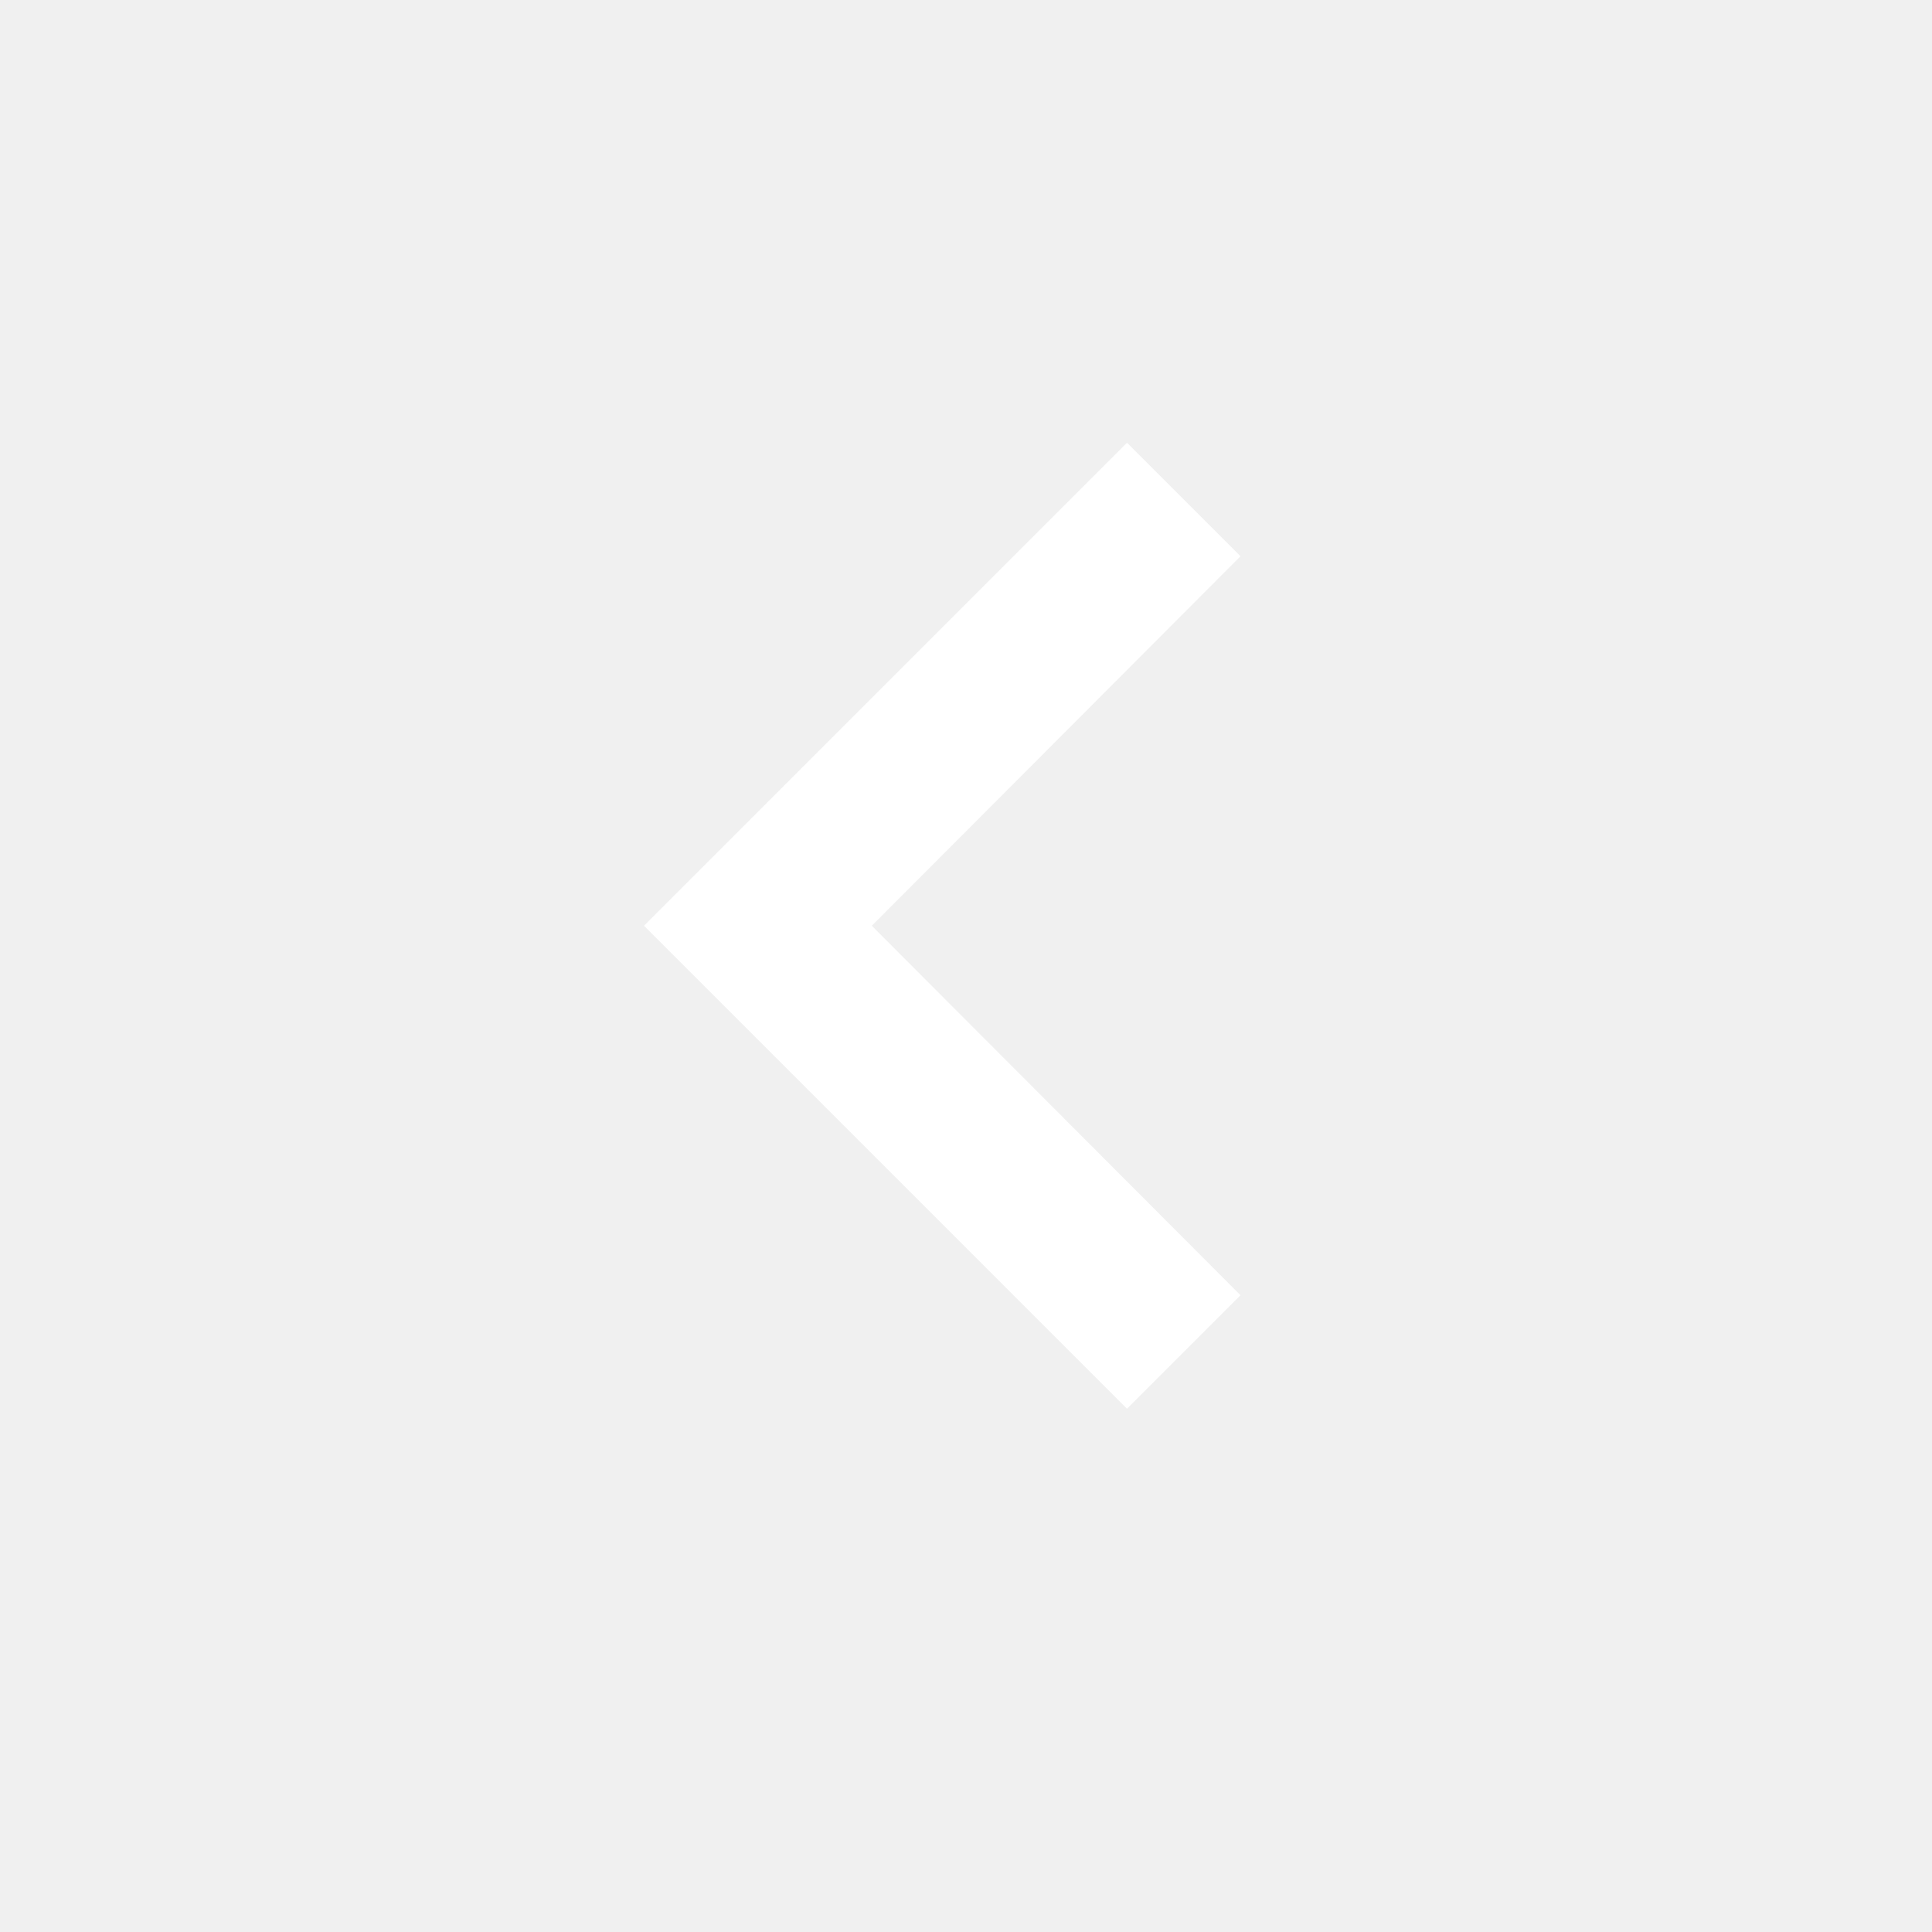
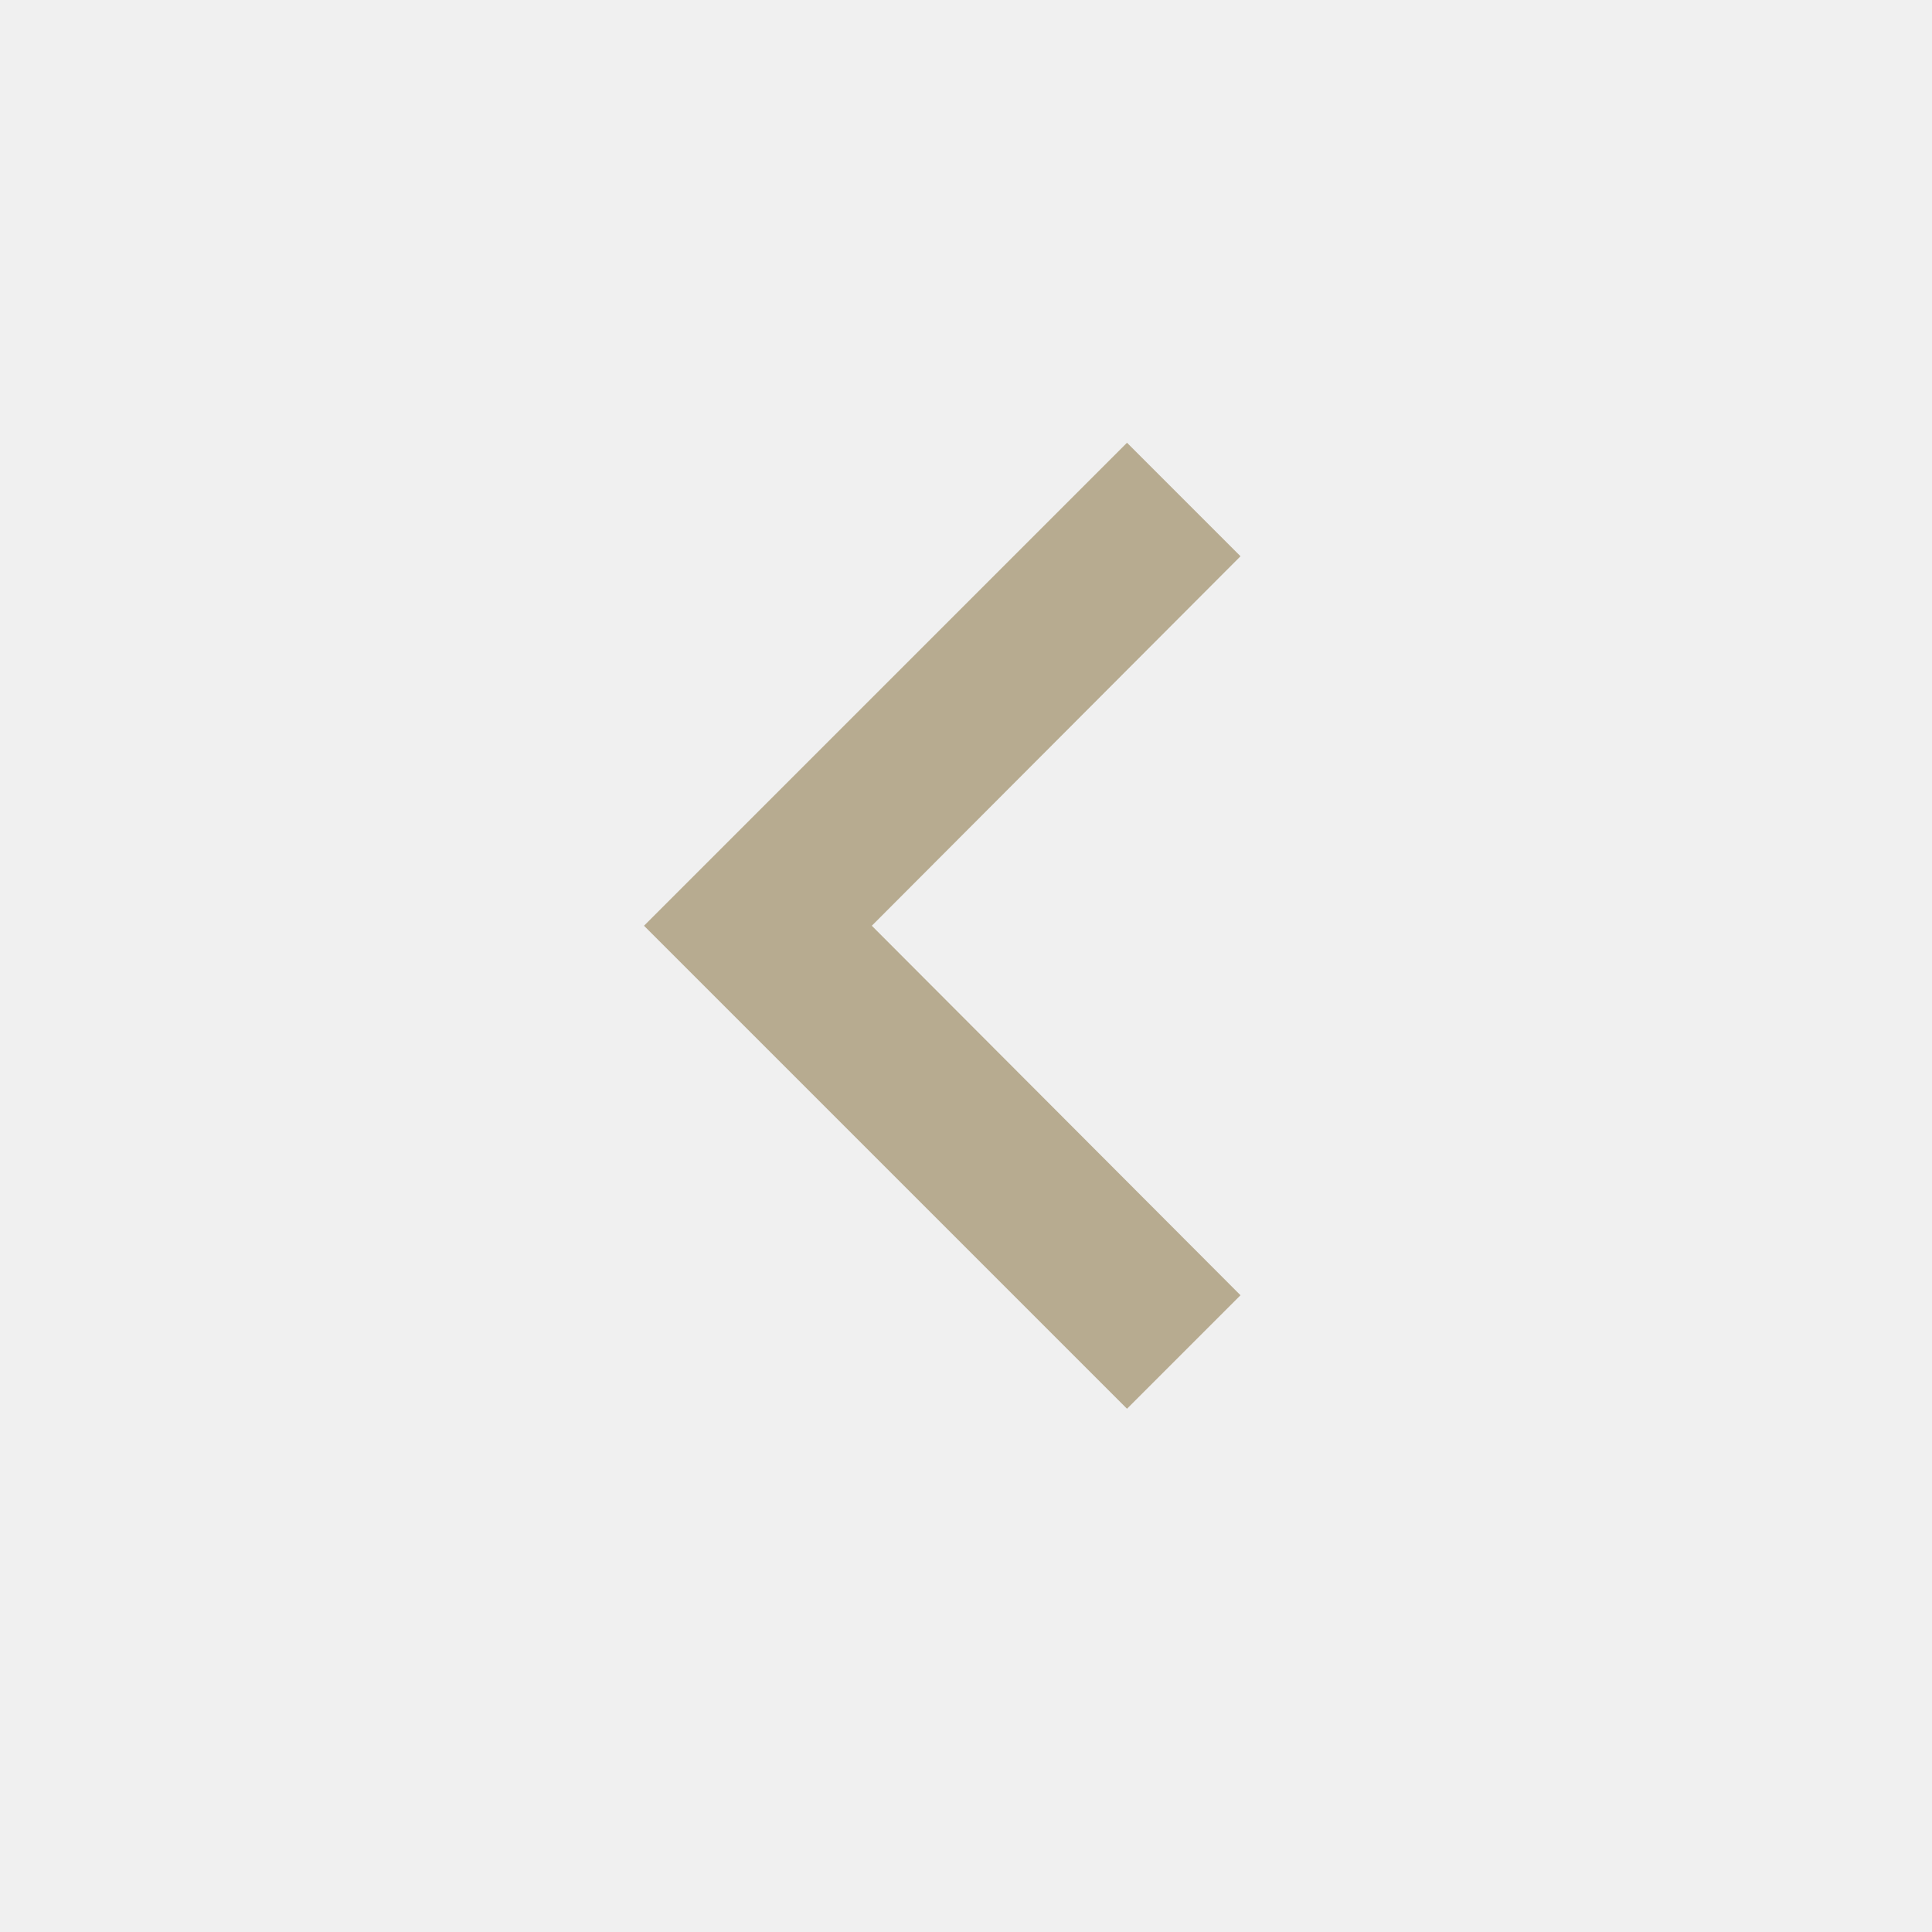
- <svg xmlns="http://www.w3.org/2000/svg" fill="#FFFFFF" height="48" viewBox="0 0 24 24" width="48">
+ <svg xmlns="http://www.w3.org/2000/svg" fill="#b7ab90" height="48" viewBox="0 0 24 24" width="48">
  <path d="M15.41 16.09l-4.58-4.59 4.58-4.59L14 5.5l-6 6 6 6z" />
  <path d="M0-.5h24v24H0z" fill="none" />
</svg>
